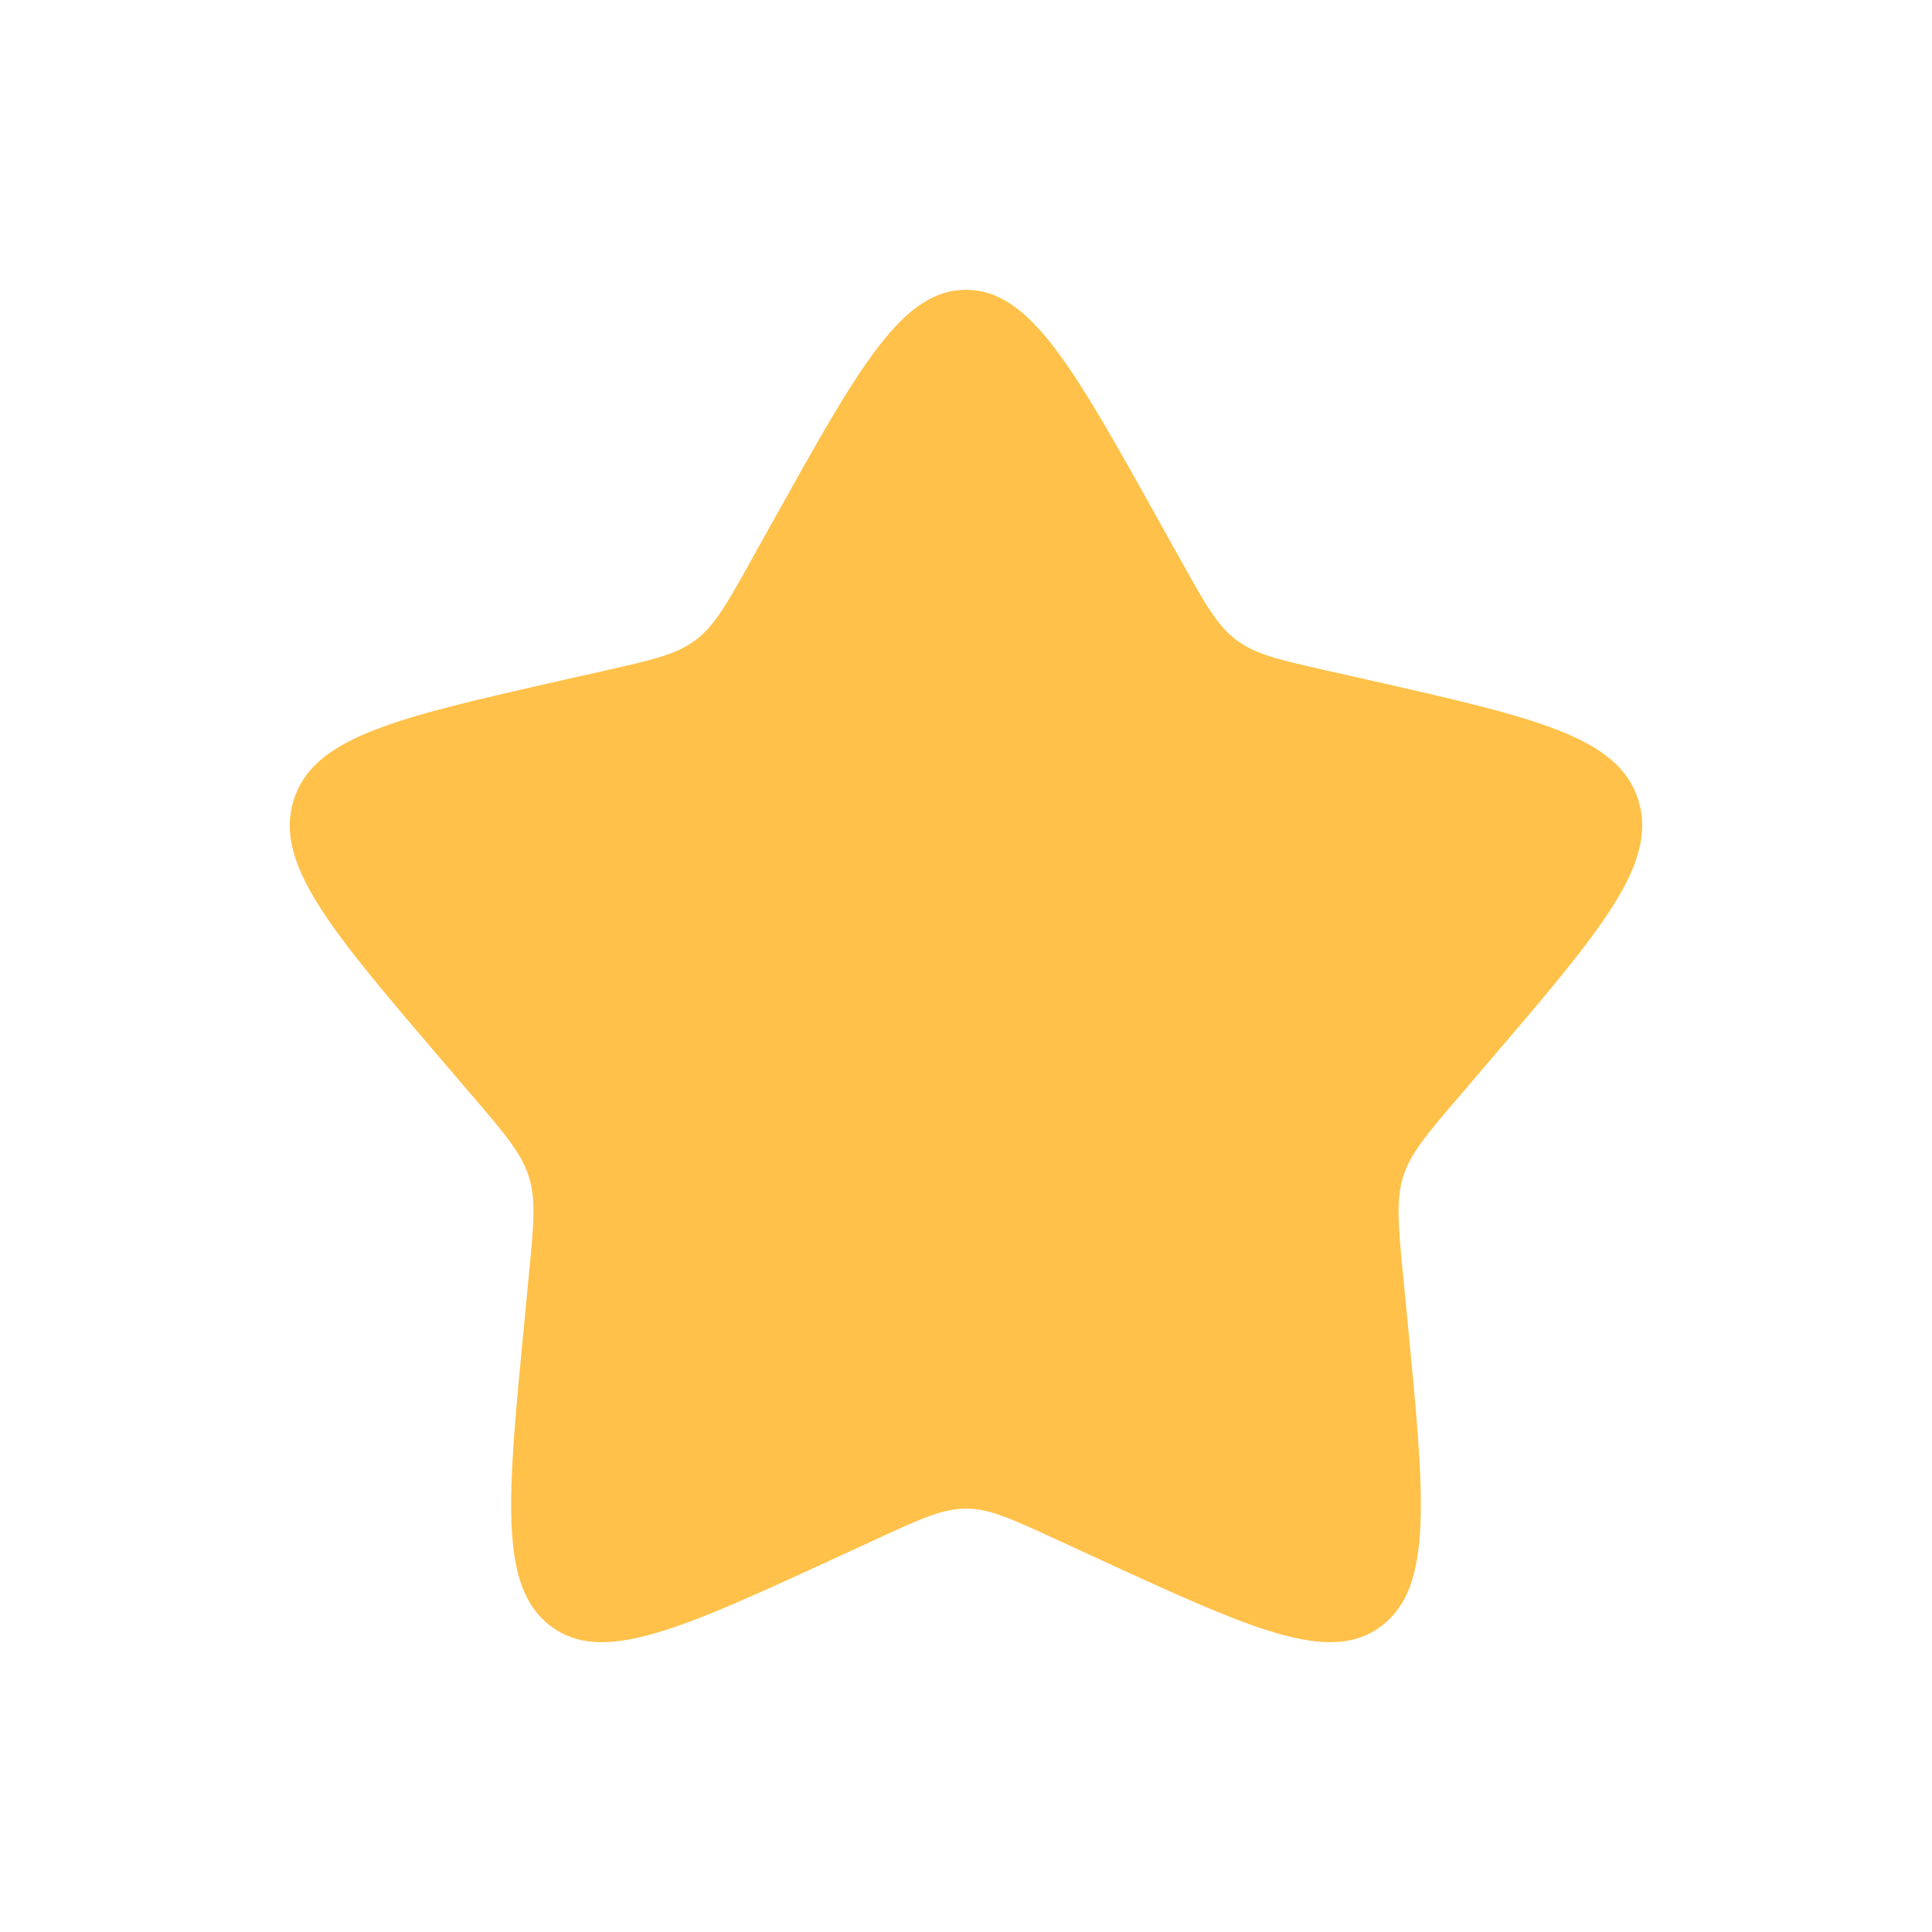
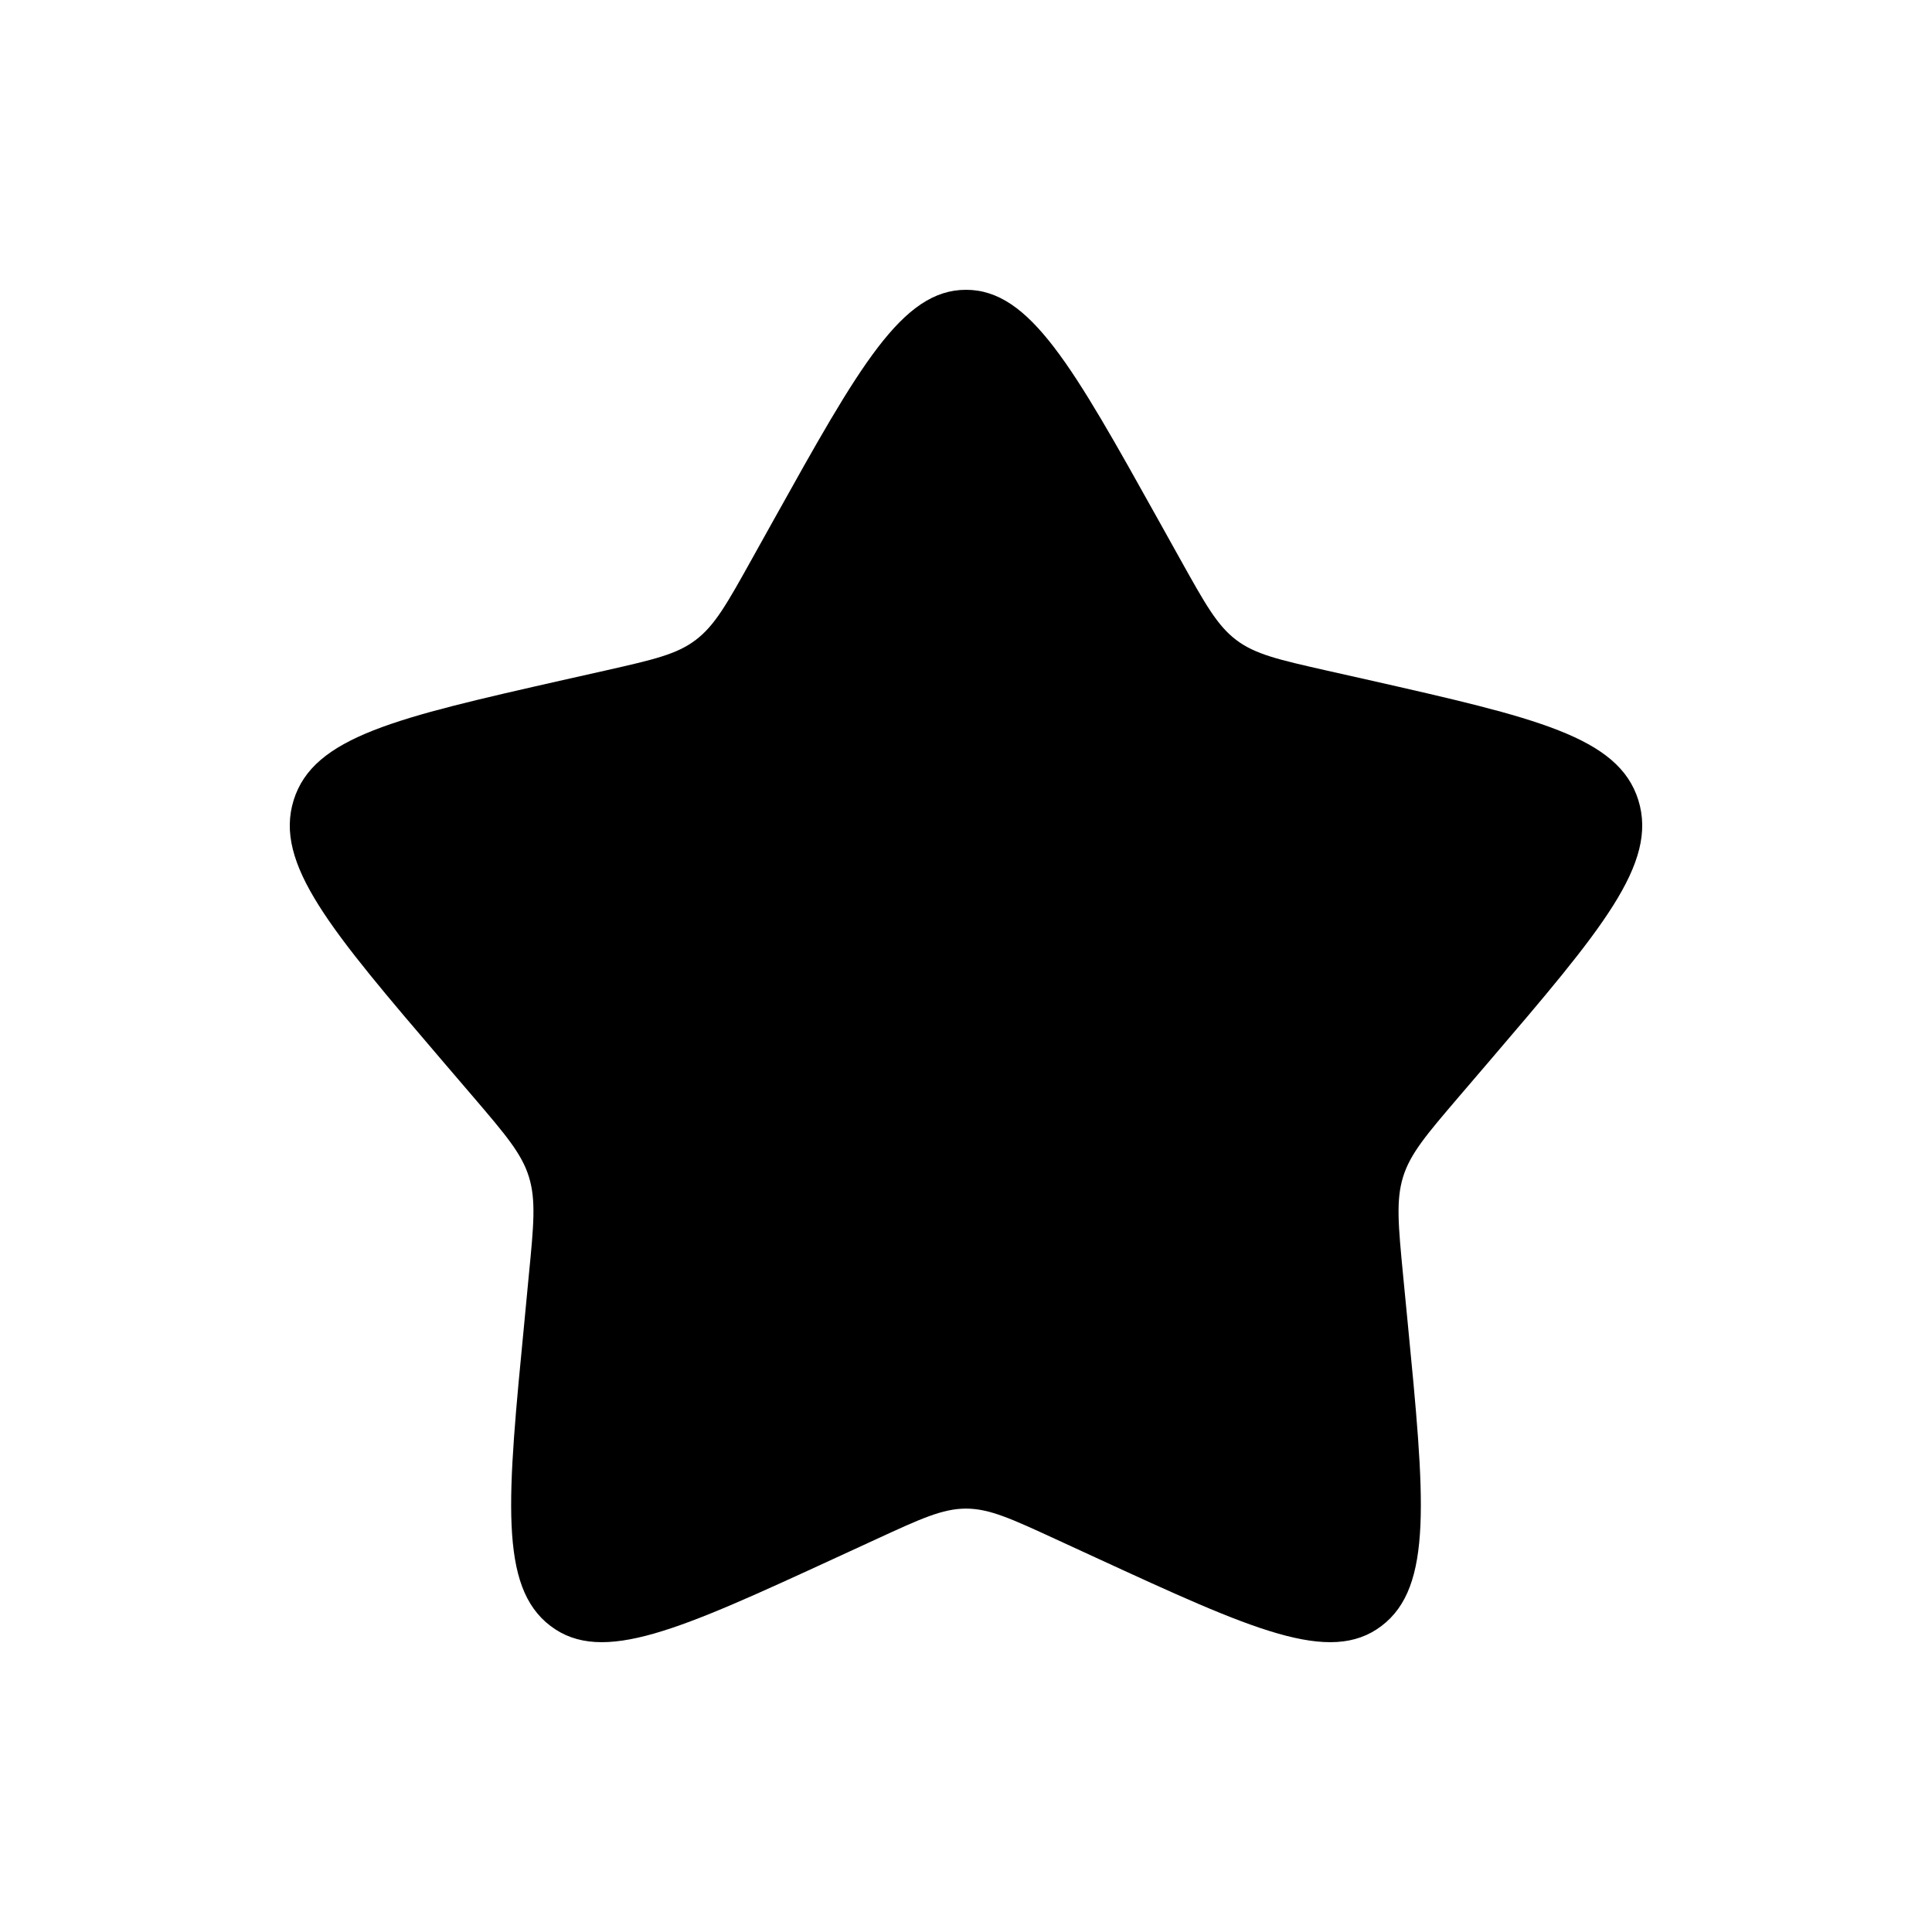
<svg xmlns="http://www.w3.org/2000/svg" width="20" height="20" viewBox="0 0 20 20" fill="none">
-   <path d="M8.007 5.386C8.894 3.795 9.337 3 10 3C10.663 3 11.106 3.795 11.993 5.386L12.222 5.797C12.474 6.249 12.6 6.475 12.796 6.624C12.993 6.774 13.238 6.829 13.727 6.94L14.172 7.04C15.894 7.43 16.755 7.625 16.96 8.283C17.165 8.942 16.578 9.628 15.404 11.001L15.1 11.356C14.767 11.746 14.6 11.941 14.525 12.182C14.45 12.424 14.475 12.684 14.525 13.204L14.571 13.678C14.749 15.509 14.838 16.425 14.301 16.832C13.765 17.239 12.959 16.868 11.347 16.126L10.93 15.934C10.472 15.723 10.243 15.617 10 15.617C9.757 15.617 9.528 15.723 9.07 15.934L8.653 16.126C7.041 16.868 6.235 17.239 5.699 16.832C5.162 16.425 5.251 15.509 5.429 13.678L5.474 13.204C5.525 12.684 5.55 12.424 5.475 12.182C5.4 11.941 5.233 11.746 4.9 11.356L4.596 11.001C3.422 9.628 2.835 8.942 3.04 8.283C3.245 7.625 4.106 7.43 5.828 7.04L6.273 6.94C6.762 6.829 7.007 6.774 7.203 6.624C7.4 6.475 7.526 6.249 7.778 5.797L8.007 5.386Z" fill="#FFC149" />
+   <path d="M8.007 5.386C8.894 3.795 9.337 3 10 3C10.663 3 11.106 3.795 11.993 5.386L12.222 5.797C12.474 6.249 12.6 6.475 12.796 6.624C12.993 6.774 13.238 6.829 13.727 6.94L14.172 7.04C15.894 7.43 16.755 7.625 16.96 8.283C17.165 8.942 16.578 9.628 15.404 11.001L15.1 11.356C14.767 11.746 14.6 11.941 14.525 12.182C14.45 12.424 14.475 12.684 14.525 13.204L14.571 13.678C14.749 15.509 14.838 16.425 14.301 16.832C13.765 17.239 12.959 16.868 11.347 16.126L10.93 15.934C10.472 15.723 10.243 15.617 10 15.617C9.757 15.617 9.528 15.723 9.07 15.934L8.653 16.126C7.041 16.868 6.235 17.239 5.699 16.832C5.162 16.425 5.251 15.509 5.429 13.678L5.474 13.204C5.525 12.684 5.55 12.424 5.475 12.182C5.4 11.941 5.233 11.746 4.9 11.356L4.596 11.001C3.422 9.628 2.835 8.942 3.04 8.283C3.245 7.625 4.106 7.43 5.828 7.04L6.273 6.94C6.762 6.829 7.007 6.774 7.203 6.624C7.4 6.475 7.526 6.249 7.778 5.797L8.007 5.386Z" fill="currentColor" />
</svg>
